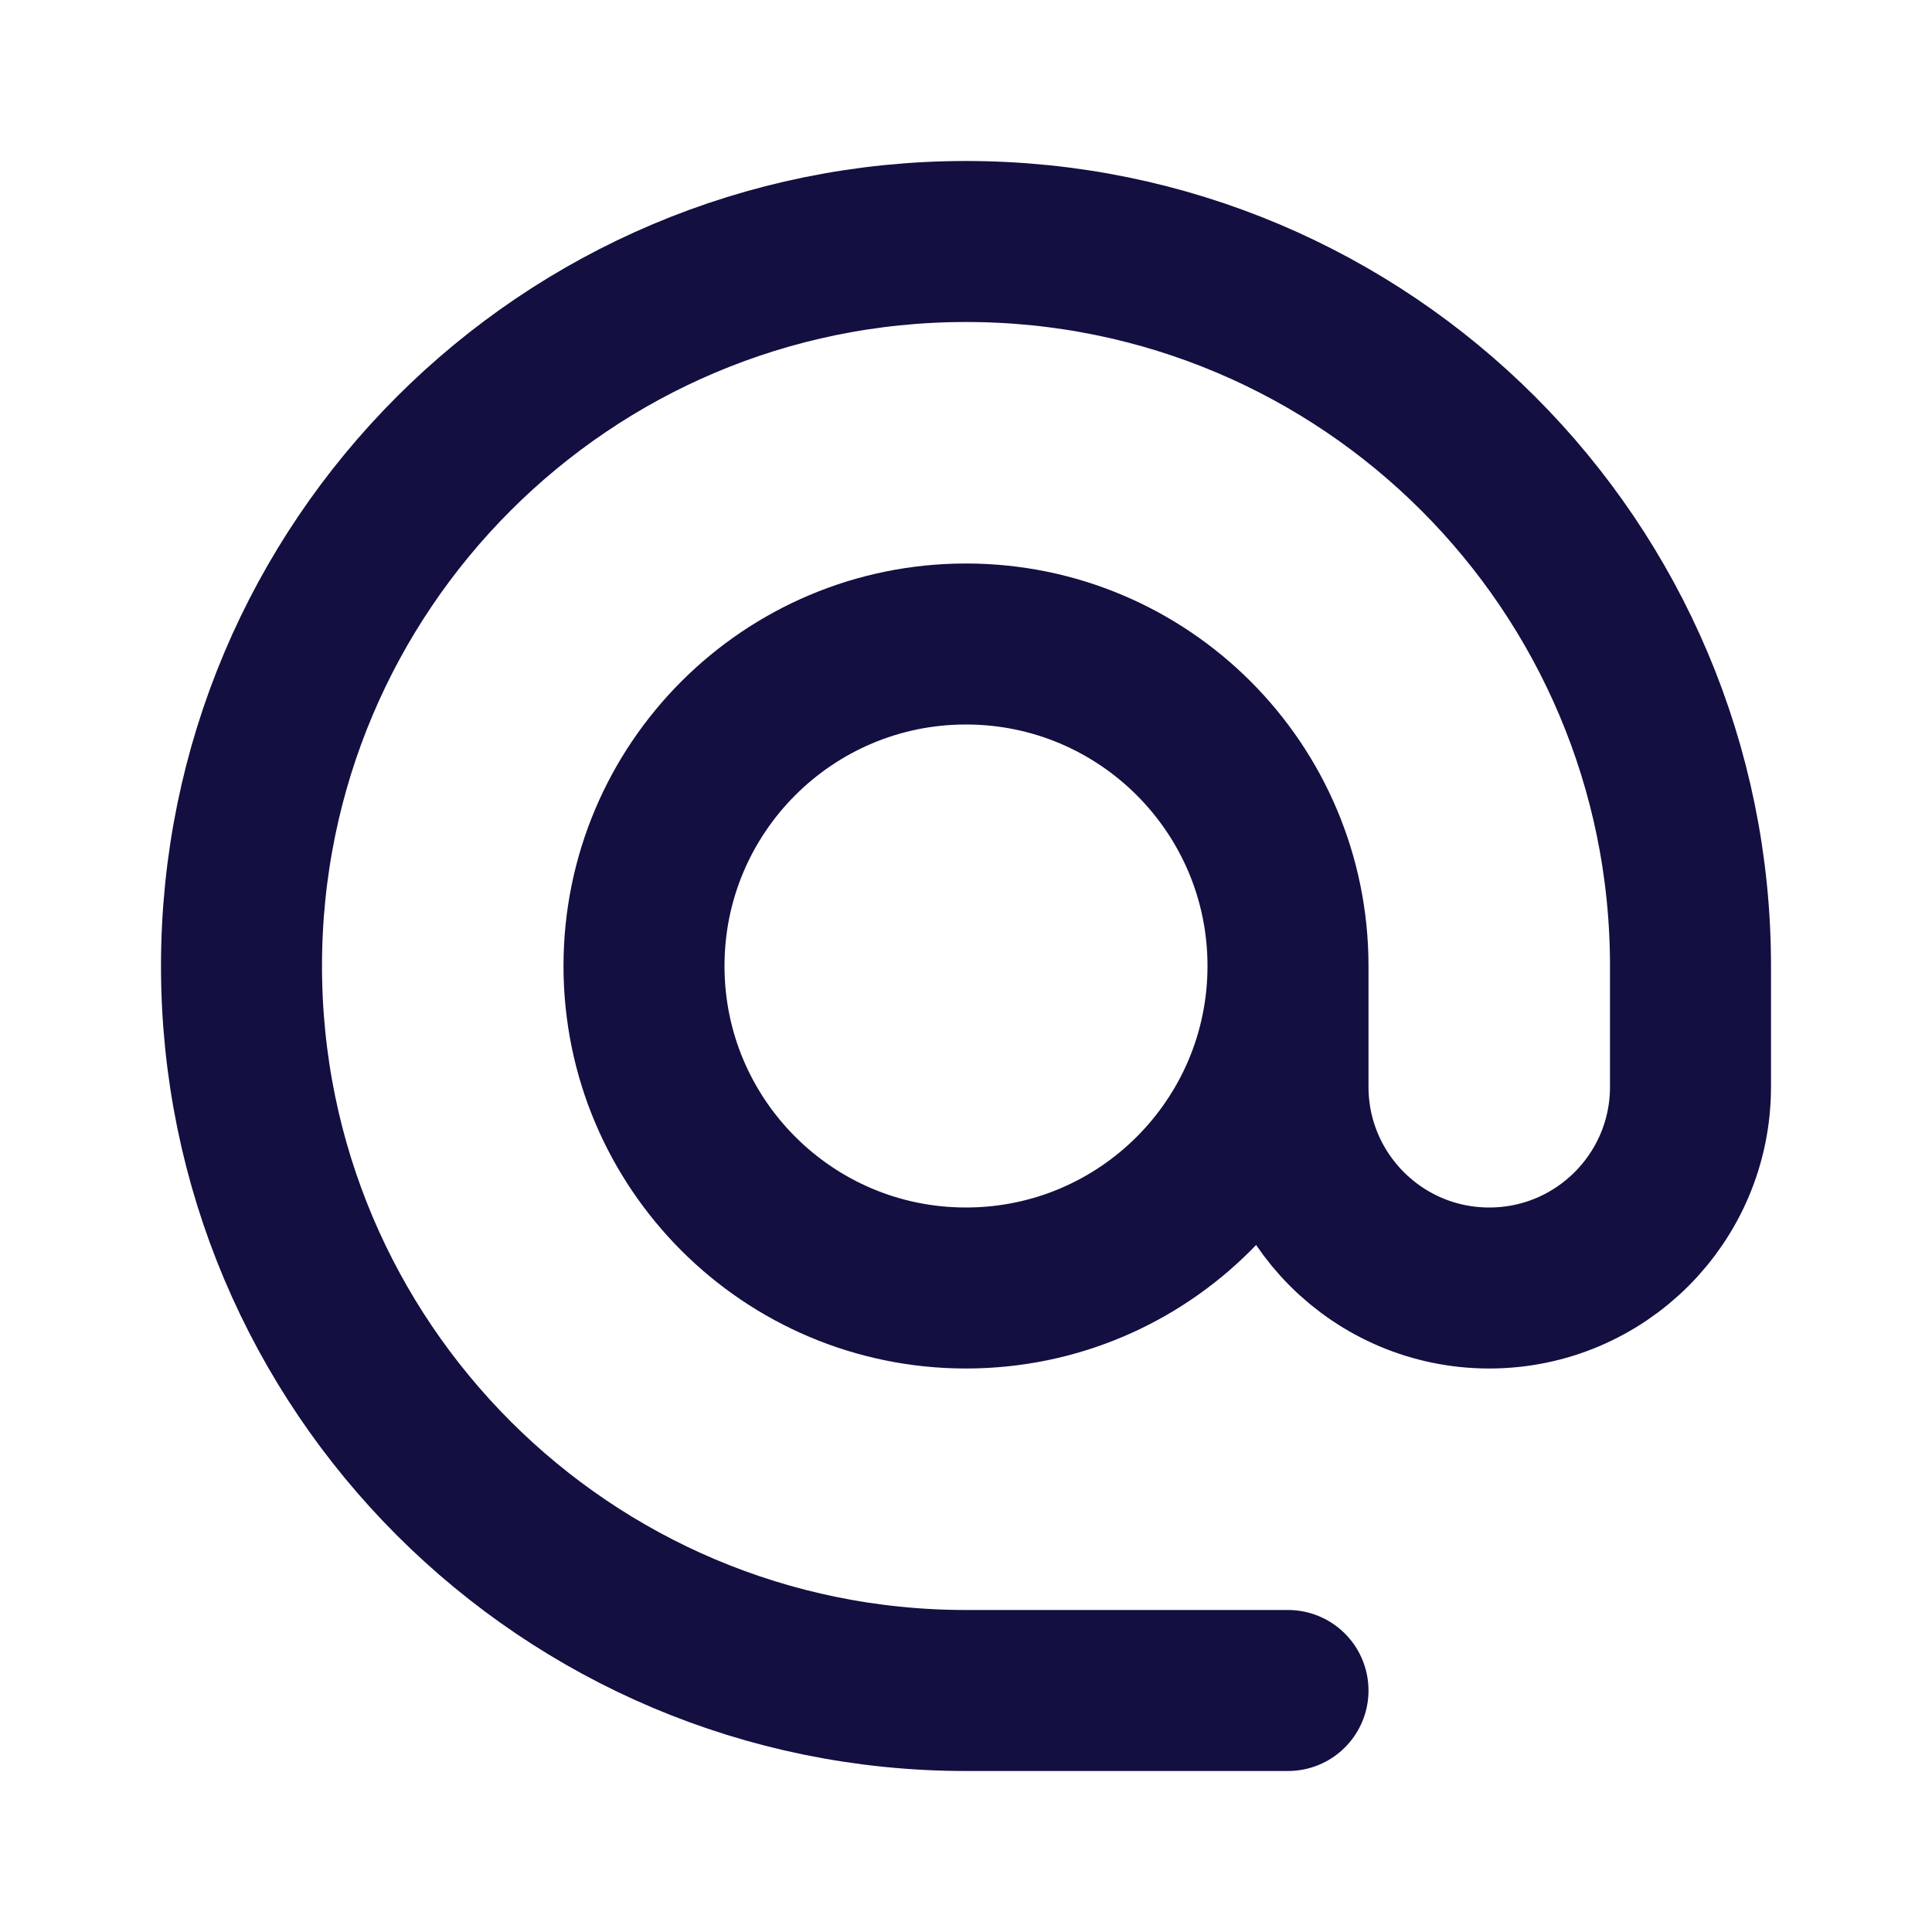
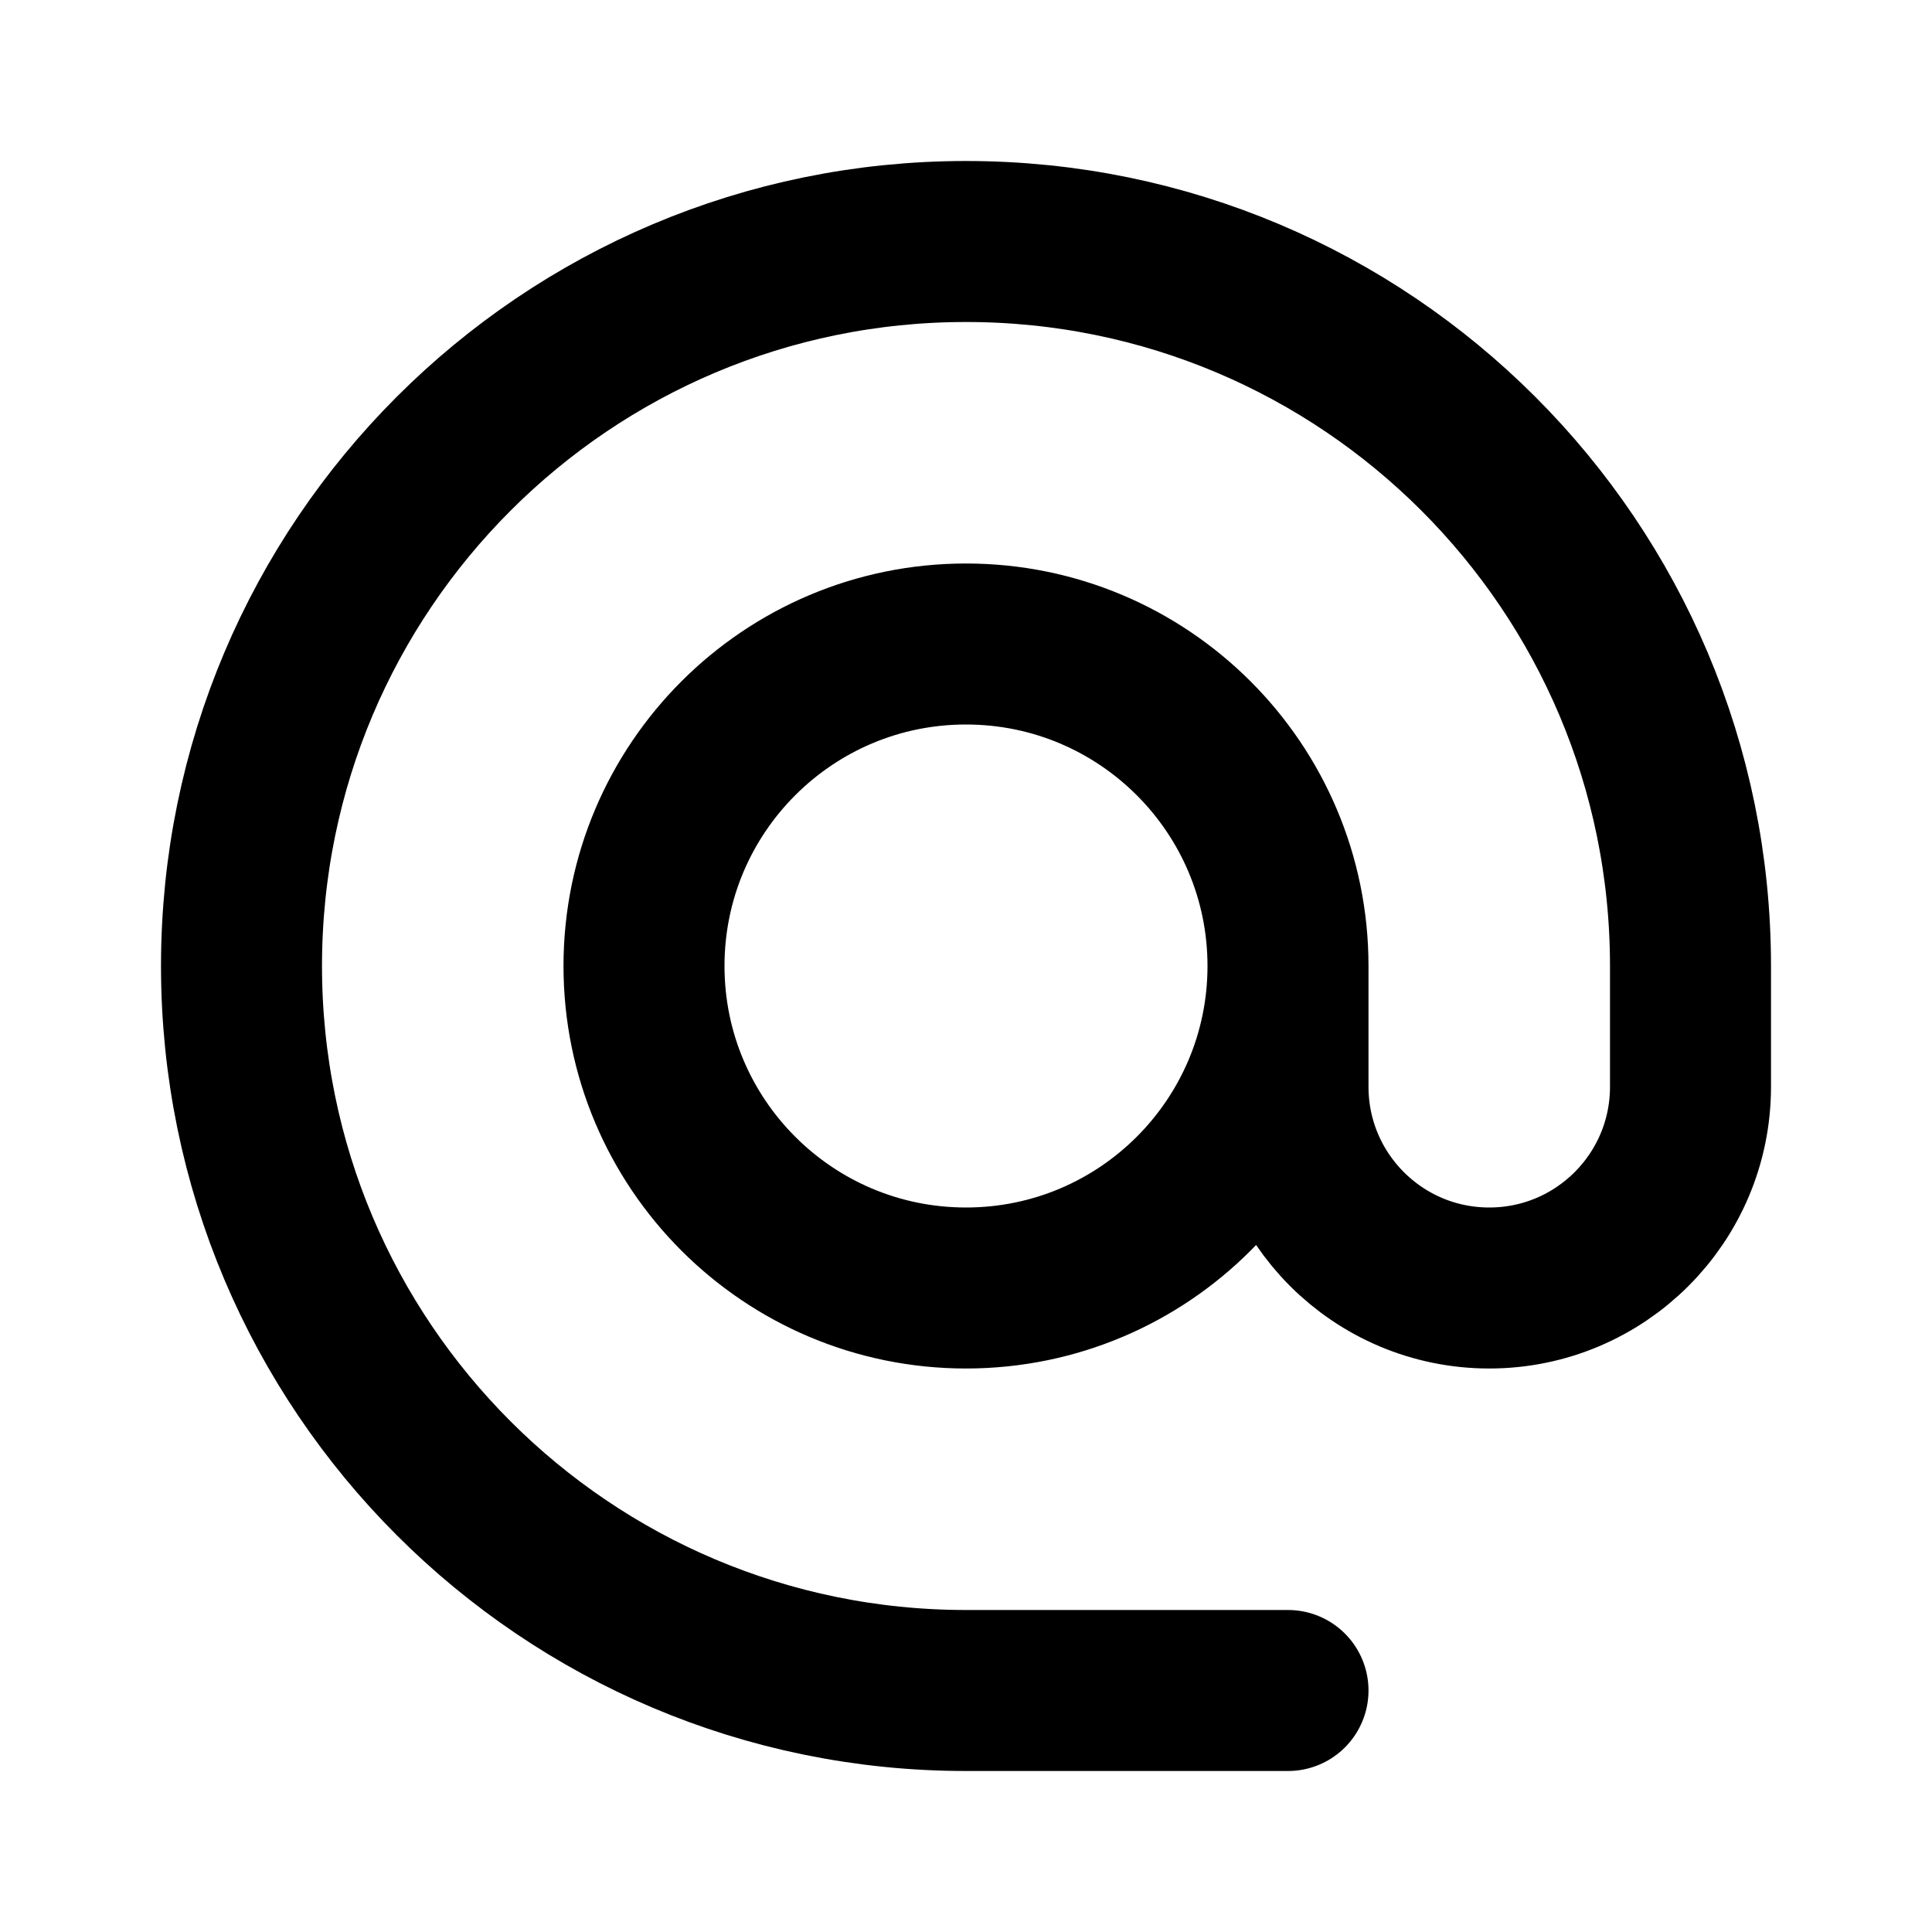
<svg xmlns="http://www.w3.org/2000/svg" width="800px" height="800px" viewBox="0 0 24 24" fill="none">
-   <path d="M16 12C16 14.209 14.209 16 12 16C9.791 16 8 14.209 8 12C8 9.791 9.791 8 12 8C14.209 8 16 9.791 16 12ZM16 12V13.5C16 14.881 17.119 16 18.5 16V16C19.881 16 21 14.881 21 13.5V12C21 7.029 16.971 3 12 3C7.029 3 3 7.029 3 12C3 16.971 7.029 21 12 21H16" stroke="#130f40" stroke-width="2" stroke-linecap="round" stroke-linejoin="round" />
+   <path d="M16 12C16 14.209 14.209 16 12 16C9.791 16 8 14.209 8 12C8 9.791 9.791 8 12 8C14.209 8 16 9.791 16 12ZM16 12V13.5C16 14.881 17.119 16 18.5 16V16C19.881 16 21 14.881 21 13.5V12C21 7.029 16.971 3 12 3C7.029 3 3 7.029 3 12C3 16.971 7.029 21 12 21H16" stroke="currentColor" stroke-width="2" stroke-linecap="round" stroke-linejoin="round" />
</svg>
